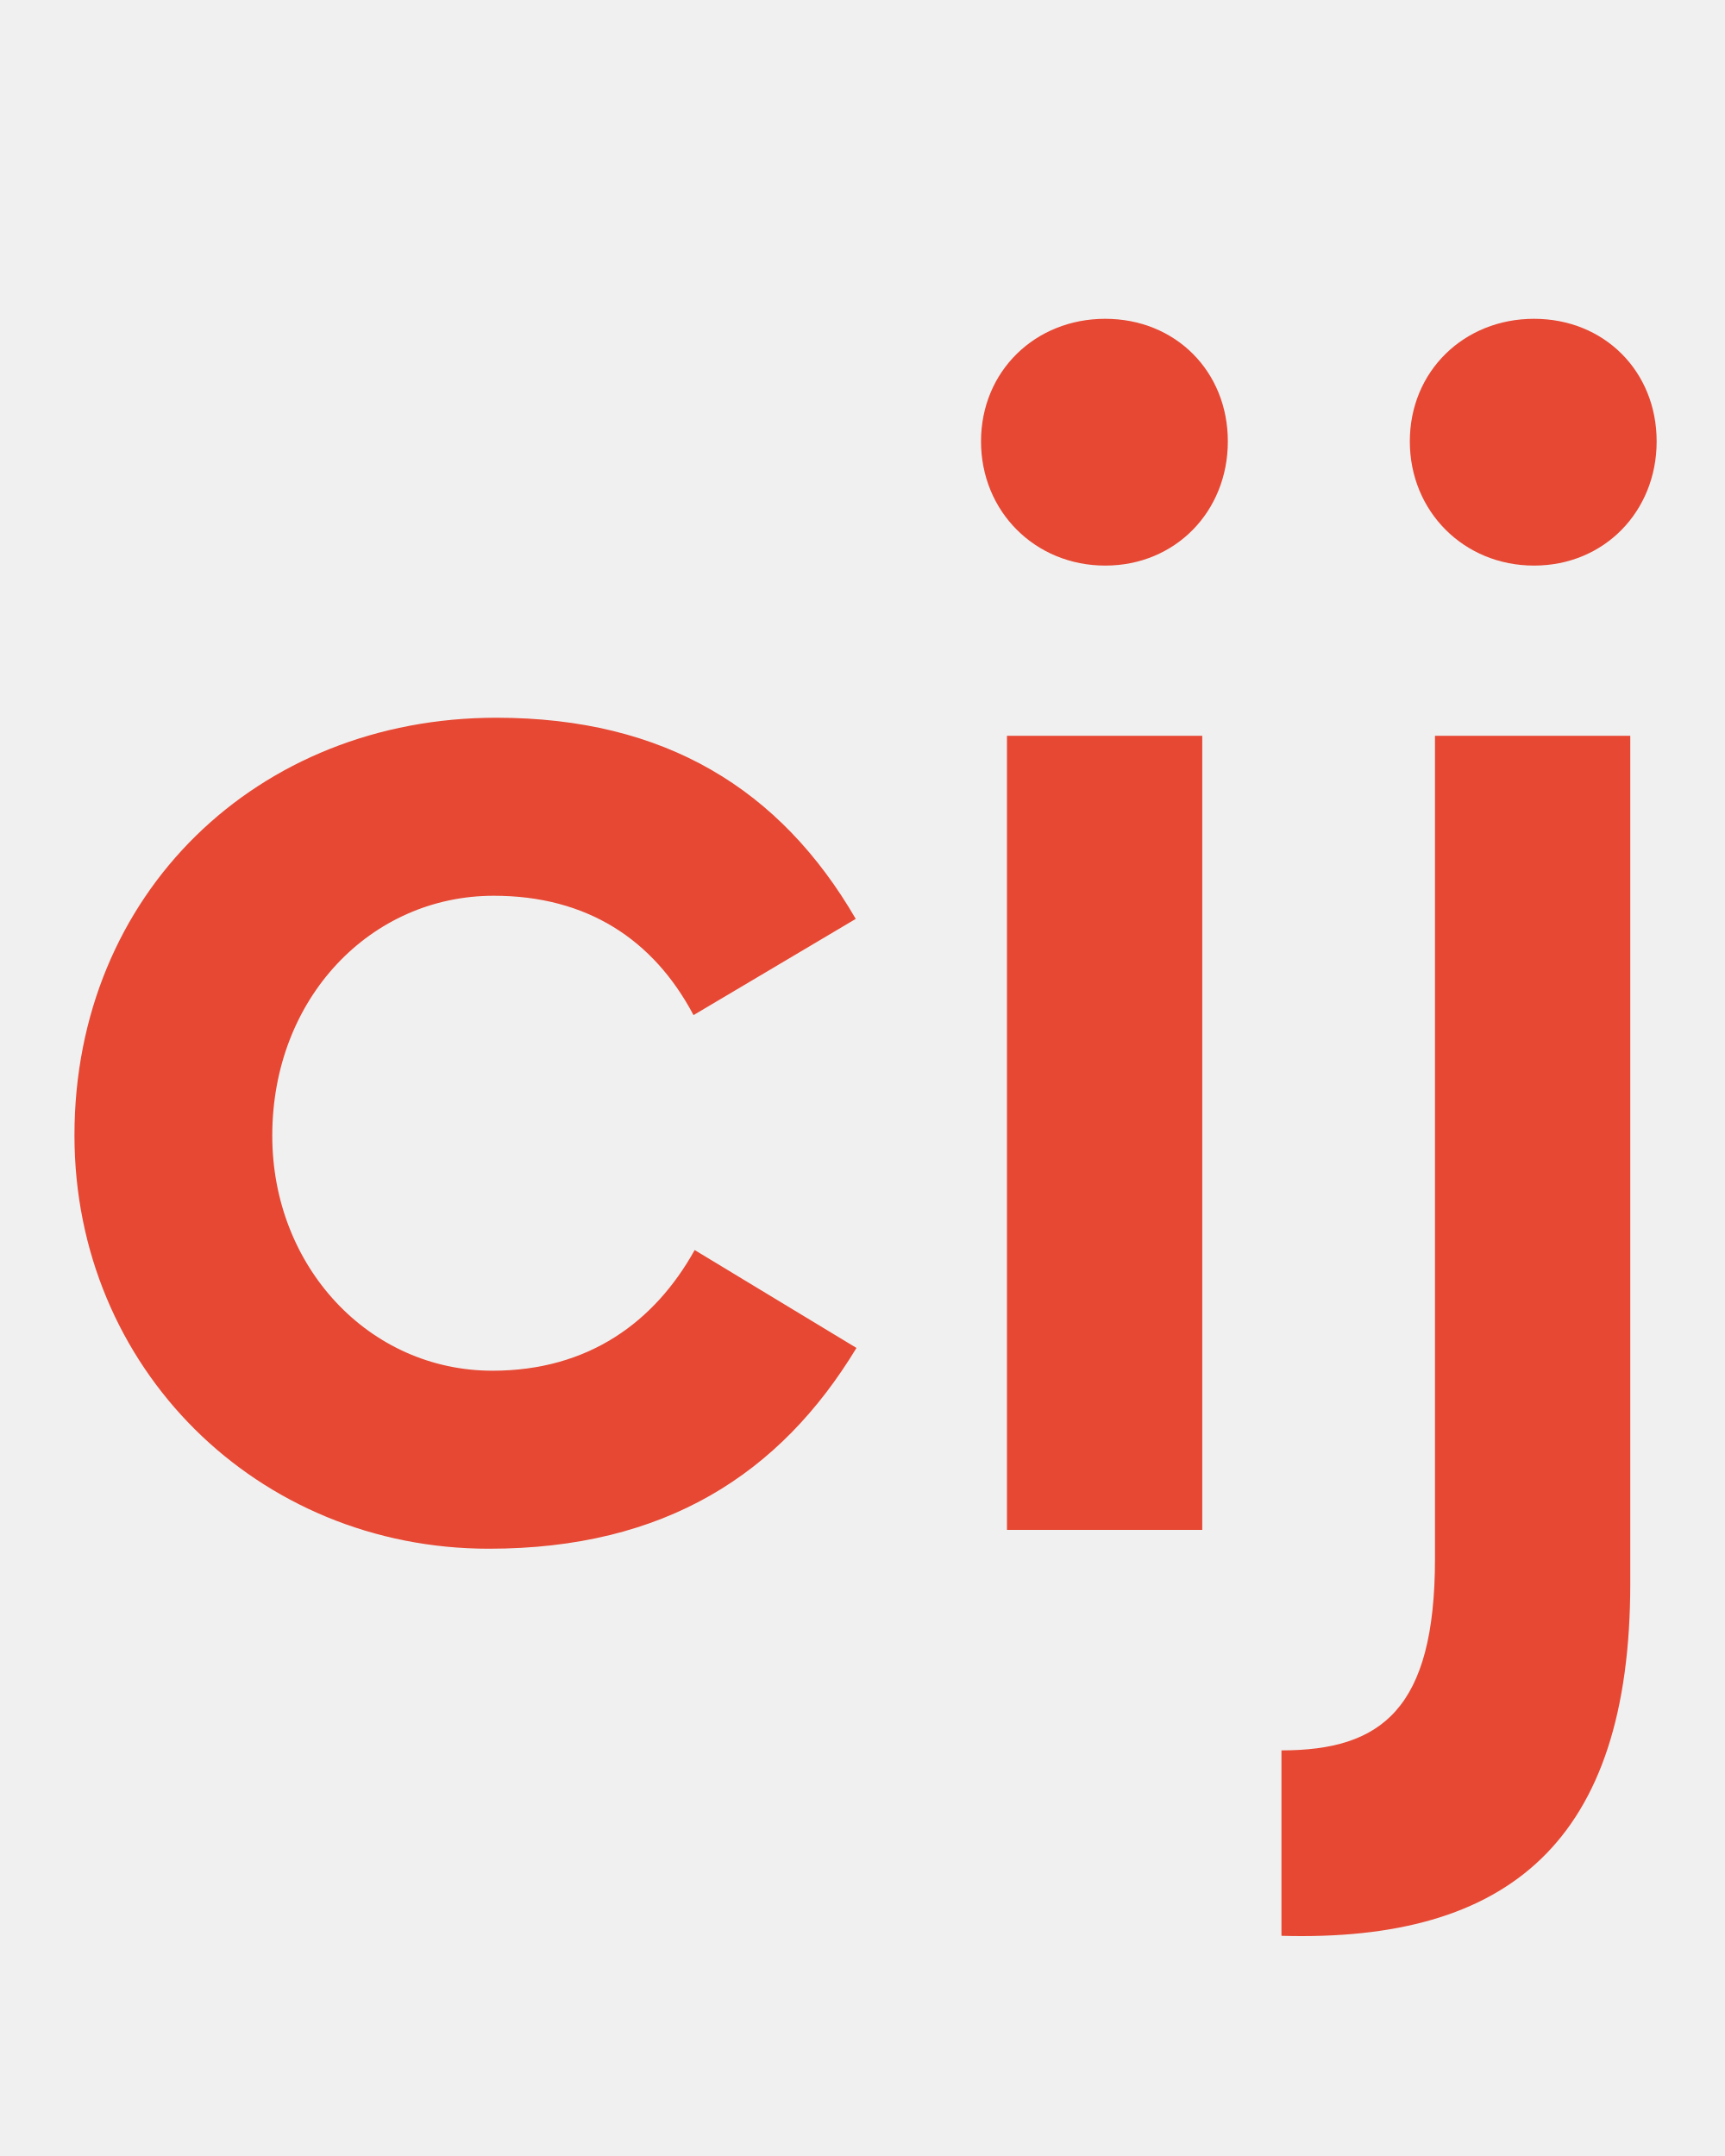
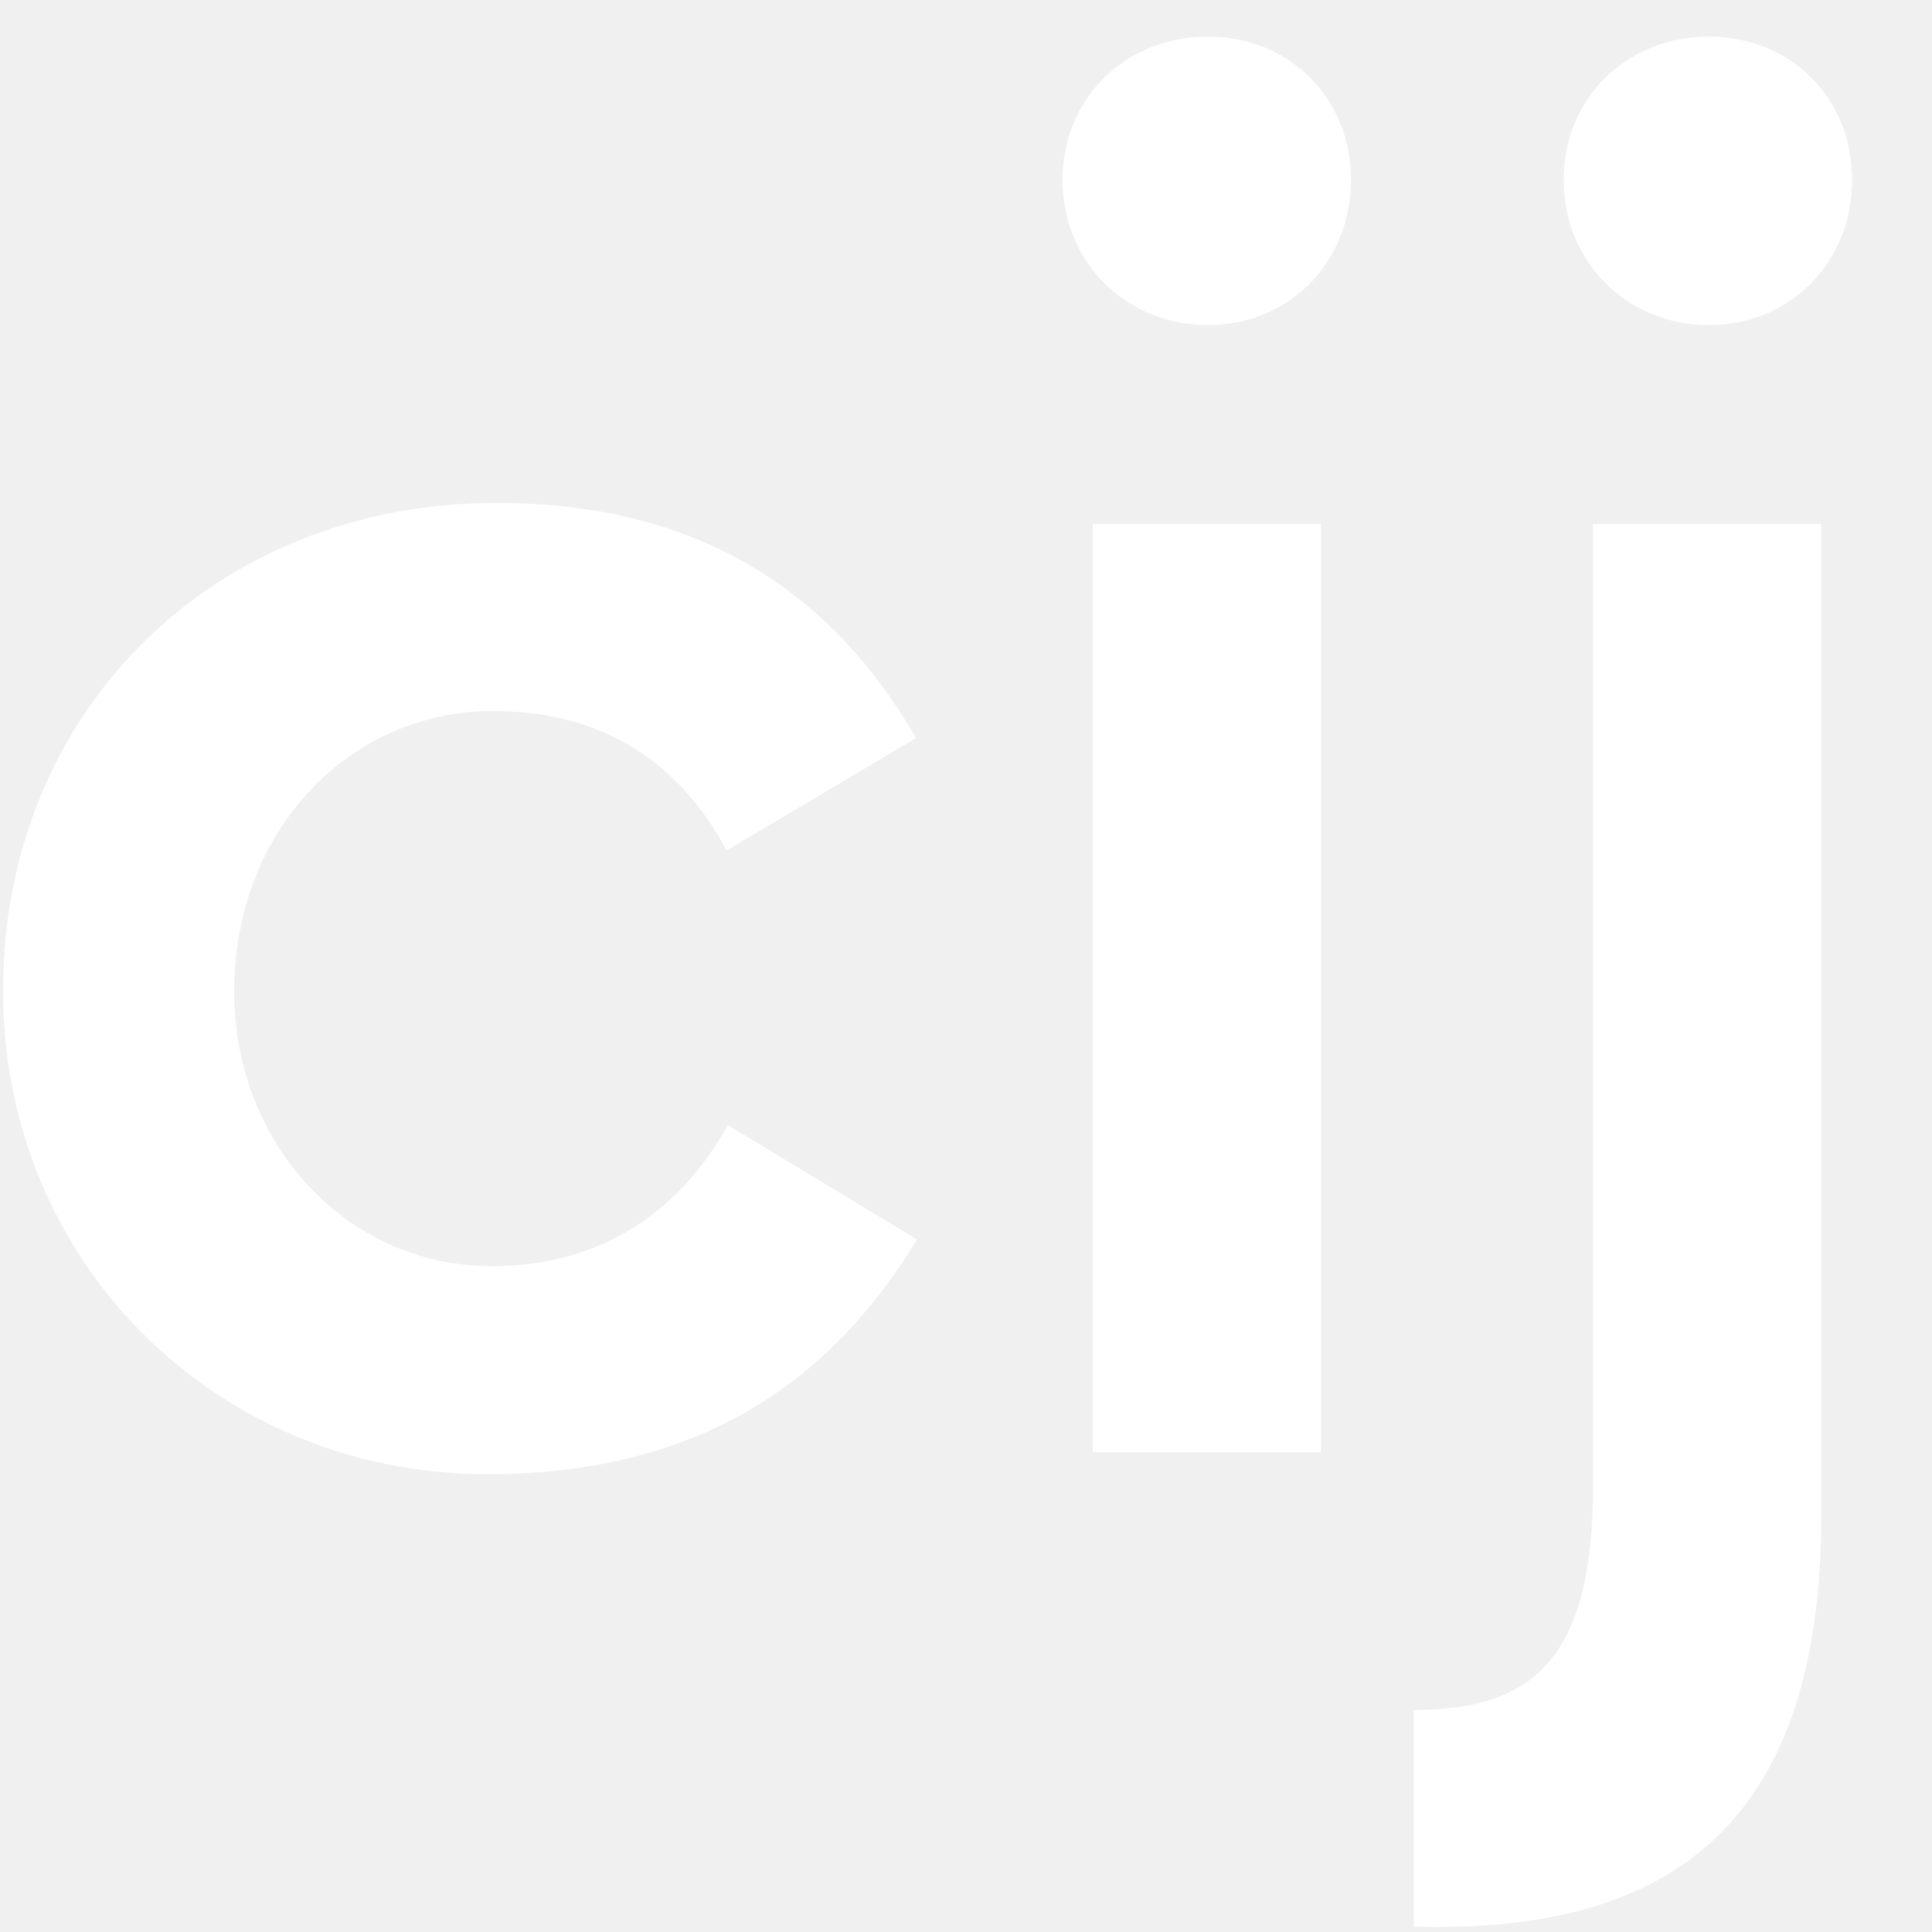
- <svg xmlns="http://www.w3.org/2000/svg" width="24px" height="30px" viewBox="0 0 24 30" version="1.1">
-   <g id="assets" stroke="none" stroke-width="1" fill="none" fill-rule="evenodd">
-     <g id="CIJ_Logo_FullSize_White" transform="translate(12.5, 15.5) rotate(-90) translate(-12.5, -15.5) translate(1, 4)" fill="#E64833">
-       <path d="M11.202,0.036 C14.566,0.036 17.013,2.582 17.013,5.906 C17.013,8.255 16.014,9.861 14.214,10.906 L12.875,8.649 C13.926,8.093 14.536,7.167 14.536,5.87 C14.536,4.161 13.115,2.788 11.197,2.788 C9.375,2.788 7.927,4.134 7.927,5.852 C7.927,7.189 8.607,8.109 9.606,8.665 L8.244,10.916 C6.49,9.855 5.45,8.25 5.45,5.802 C5.45,2.582 7.963,0.036 11.202,0.036" id="Fill-1" />
-       <path d="M5.712,15.727 L16.762,15.727 L16.762,13.01 L5.712,13.01 L5.712,15.727 Z M20.858,12.649 C21.834,12.649 22.564,13.402 22.564,14.377 C22.564,15.353 21.834,16.083 20.858,16.083 C19.883,16.083 19.13,15.353 19.13,14.377 C19.13,13.402 19.883,12.649 20.858,12.649 L20.858,12.649 Z" id="Fill-2" />
-       <path d="M20.858,18.615 C21.834,18.615 22.564,19.368 22.564,20.343 C22.564,21.319 21.834,22.049 20.858,22.049 C19.883,22.049 19.13,21.319 19.13,20.343 C19.13,19.368 19.883,18.615 20.858,18.615 Z M2.644,16.829 C2.644,18.219 3.217,18.965 5.311,18.965 L16.762,18.965 L16.762,21.682 L4.969,21.682 C1.377,21.682 -0.026,19.993 0.064,16.829 L2.644,16.829 L2.644,16.829 Z" id="Fill-3" />
+ <svg xmlns="http://www.w3.org/2000/svg" width="23px" height="23px" viewBox="0 0 23 23" version="1.1">
+   <g id="Page-1" stroke="none" stroke-width="1" fill="none" fill-rule="evenodd">
+     <g id="logo" fill="#FFFFFF" fill-rule="nonzero">
+       <g id="CIJ_Logo_FullSize_White" transform="translate(11.5, 11.5) rotate(-90) translate(-11.5, -11.5) ">
+         <path d="M11.202,0.036 C14.566,0.036 17.013,2.582 17.013,5.906 C17.013,8.255 16.014,9.861 14.214,10.906 L12.875,8.649 C13.926,8.093 14.536,7.167 14.536,5.87 C14.536,4.161 13.115,2.788 11.197,2.788 C9.375,2.788 7.927,4.134 7.927,5.852 C7.927,7.189 8.607,8.109 9.606,8.665 L8.244,10.916 C6.49,9.855 5.45,8.25 5.45,5.802 C5.45,2.582 7.963,0.036 11.202,0.036" id="Fill-1" />
+         <path d="M5.712,15.727 L16.762,15.727 L16.762,13.01 L5.712,13.01 L5.712,15.727 Z M20.858,12.649 C21.834,12.649 22.564,13.402 22.564,14.377 C22.564,15.353 21.834,16.083 20.858,16.083 C19.883,16.083 19.13,15.353 19.13,14.377 C19.13,13.402 19.883,12.649 20.858,12.649 L20.858,12.649 Z" id="Fill-2" />
+         <path d="M20.858,18.615 C21.834,18.615 22.564,19.368 22.564,20.343 C22.564,21.319 21.834,22.049 20.858,22.049 C19.883,22.049 19.13,21.319 19.13,20.343 C19.13,19.368 19.883,18.615 20.858,18.615 Z M2.644,16.829 C2.644,18.219 3.217,18.965 5.311,18.965 L16.762,18.965 L16.762,21.682 L4.969,21.682 C1.377,21.682 -0.026,19.993 0.064,16.829 L2.644,16.829 L2.644,16.829 Z" id="Fill-3" />
+       </g>
    </g>
  </g>
</svg>
